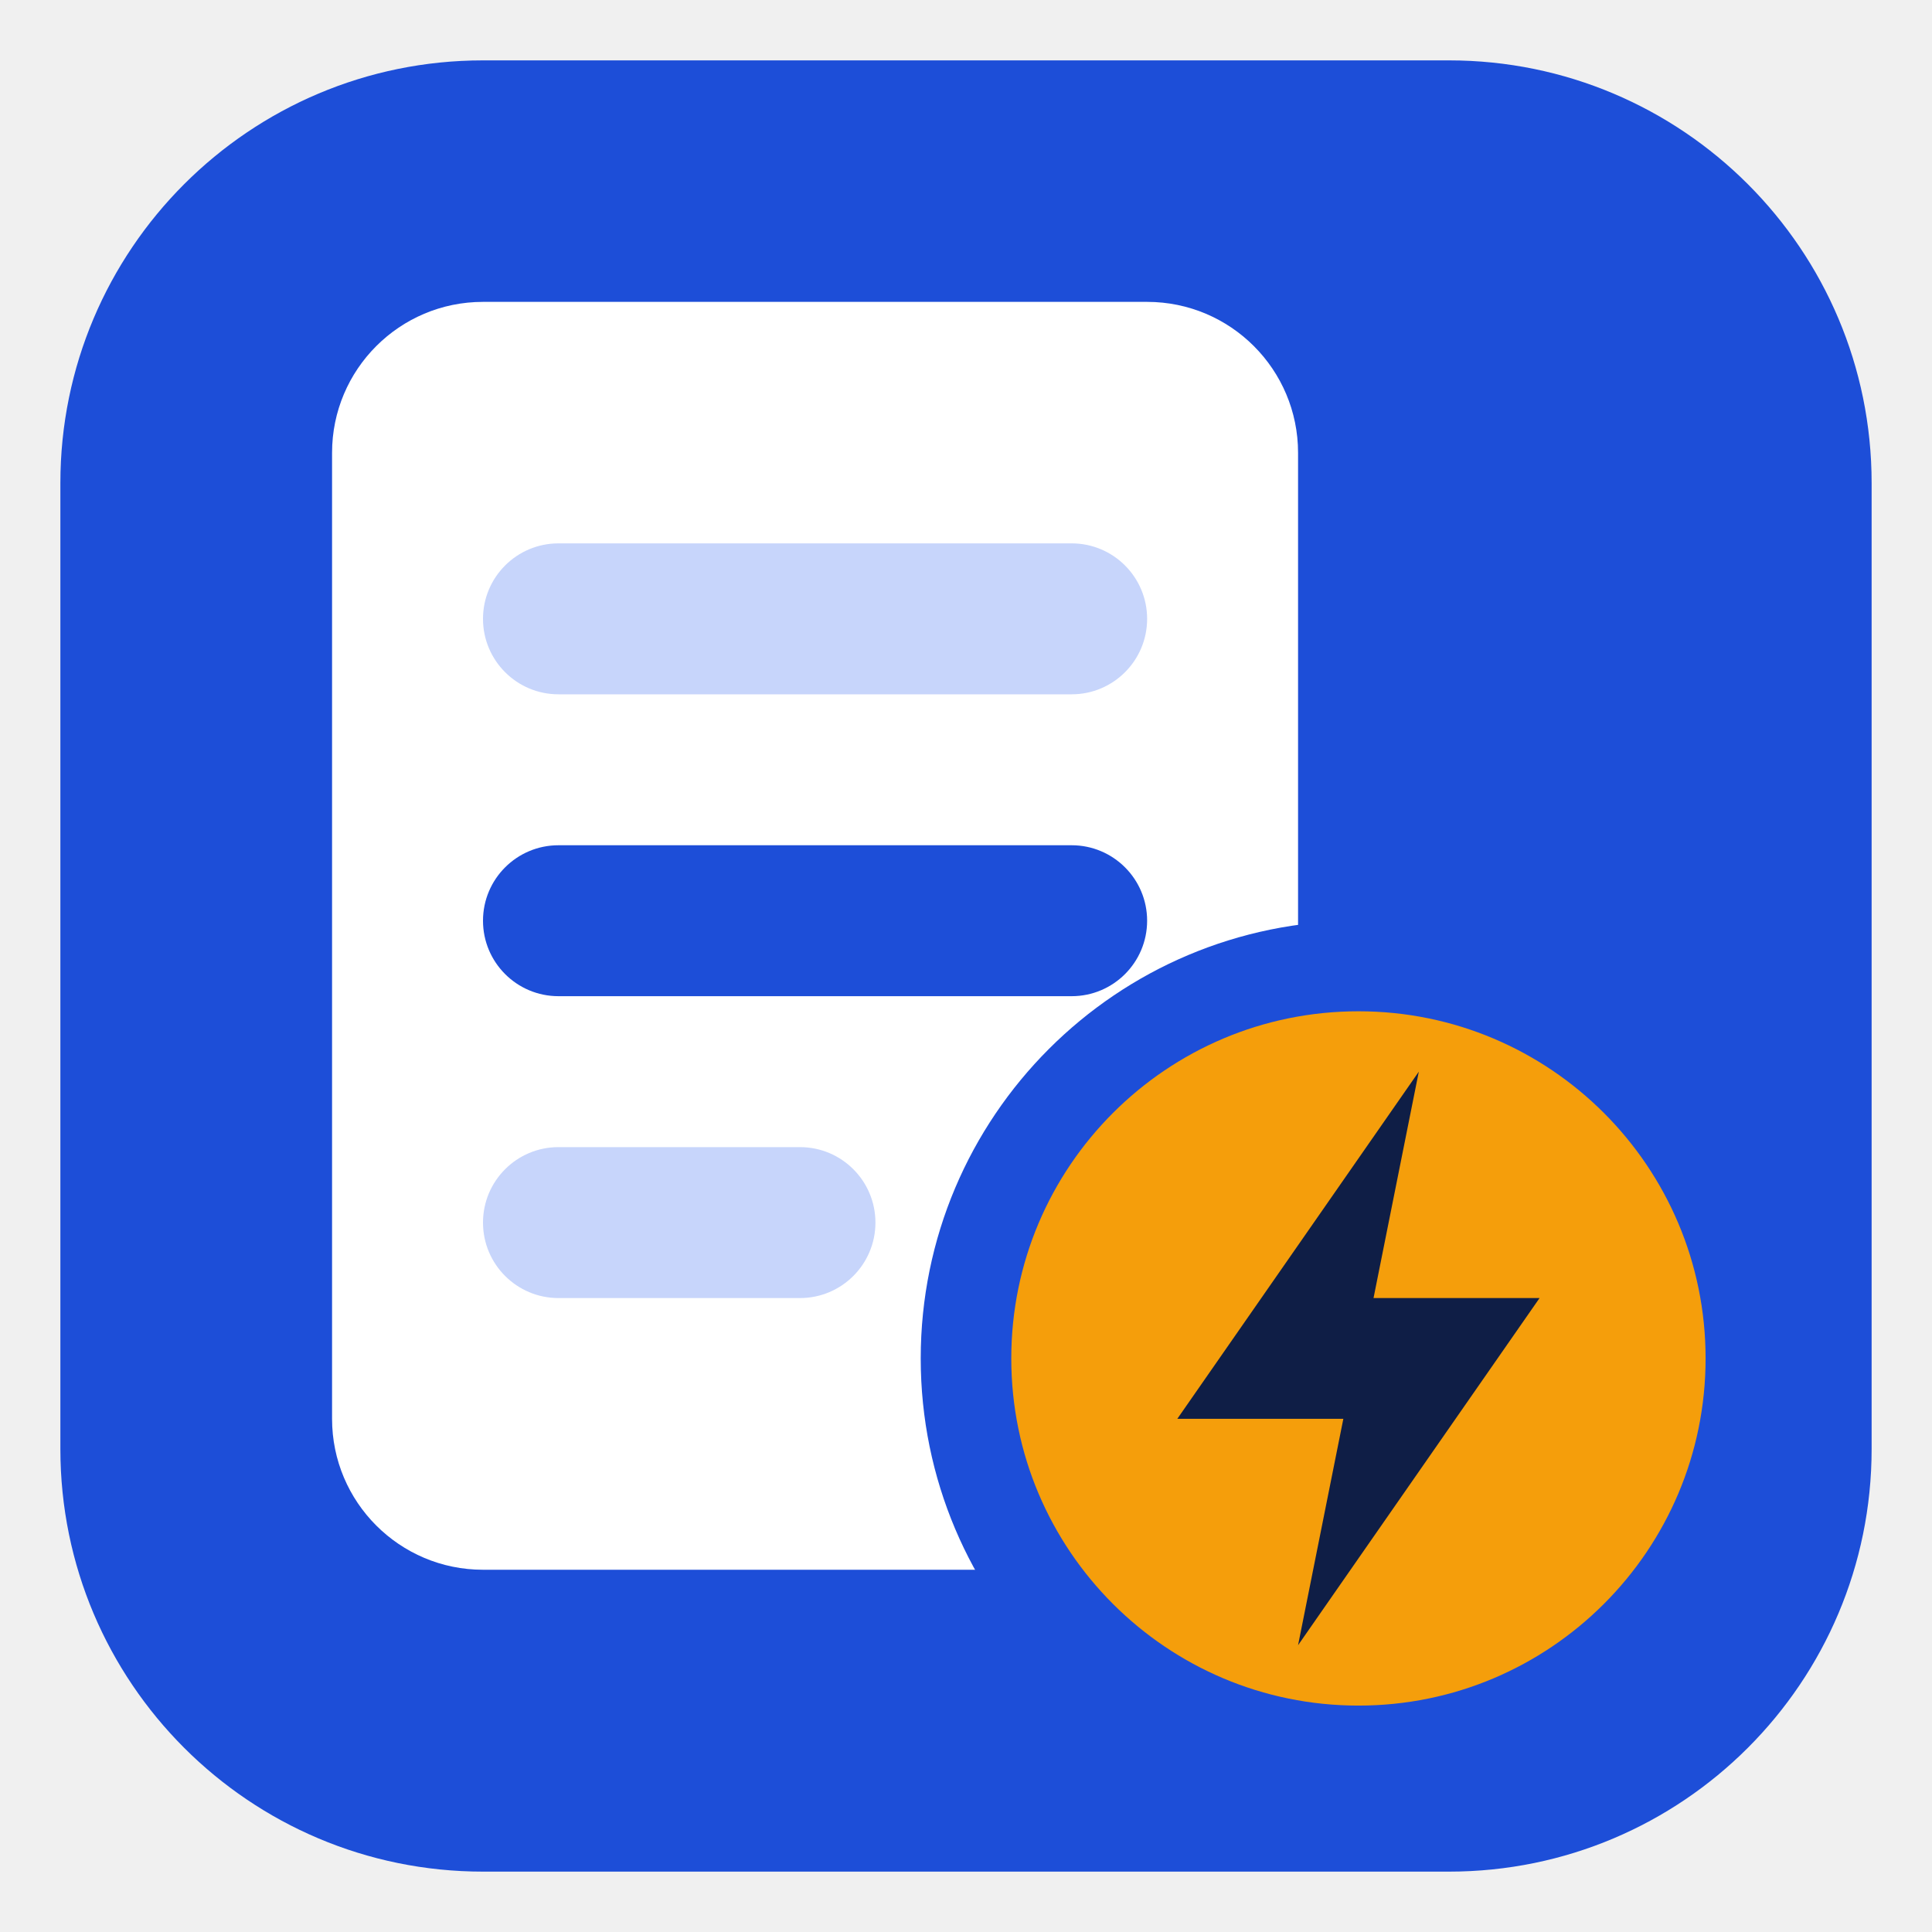
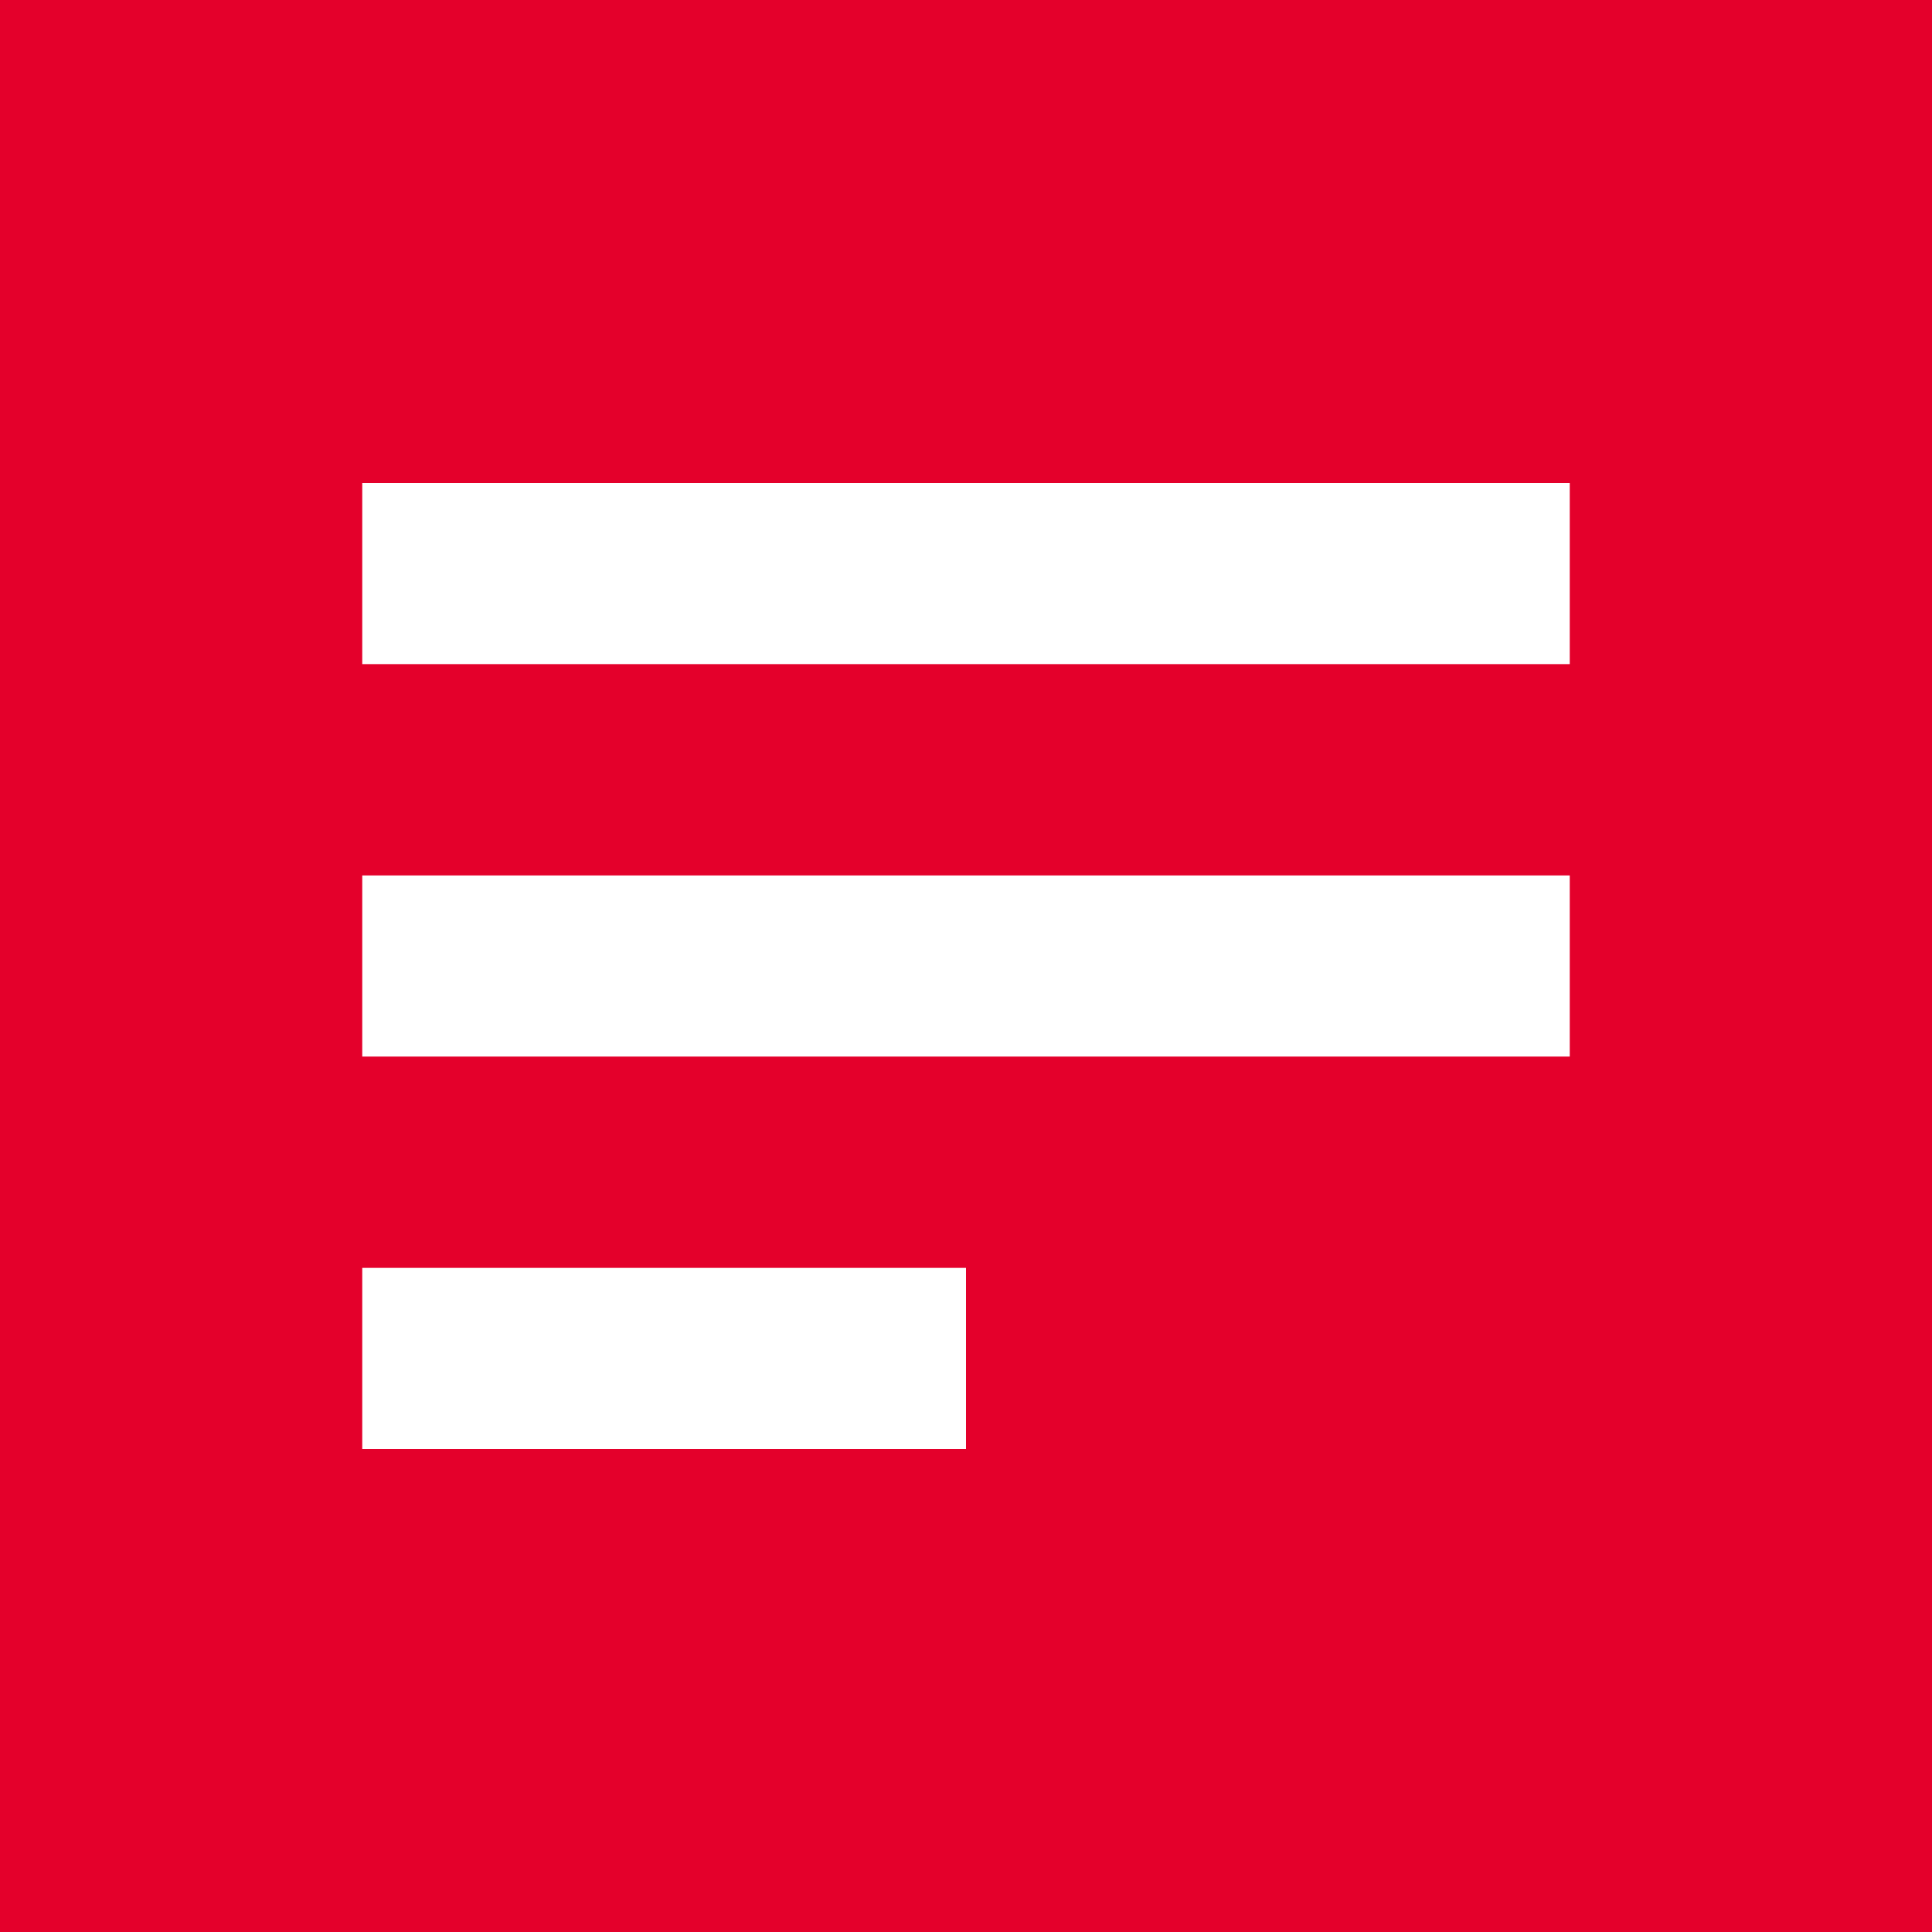
<svg xmlns="http://www.w3.org/2000/svg" viewBox="0 0 64 64">
-   <rect x="2" y="2" width="60" height="60" rx="14" fill="#1D4ED8" />
-   <rect x="11" y="10" width="32" height="42" rx="5" fill="#FFFFFF" />
-   <rect x="16" y="18" width="22" height="5" rx="2.5" fill="#C7D5FB" />
-   <rect x="16" y="28" width="22" height="5" rx="2.5" fill="#1D4ED8" />
-   <rect x="16" y="38" width="13" height="5" rx="2.5" fill="#C7D5FB" />
-   <circle cx="45" cy="45" r="13" fill="#F59E0B" stroke="#1D4ED8" stroke-width="3" />
-   <path d="M47 35.5 L39 47 H44.5 L43 54.5 L51 43 H45.5 Z" fill="#0F1E46" />
+   <rect width="64" height="64" fill="#E4002B" />
+   <rect x="12" y="16" width="40" height="6" fill="#FFFFFF" />
+   <rect x="12" y="29" width="40" height="6" fill="#FFFFFF" />
+   <rect x="12" y="42" width="20" height="6" fill="#FFFFFF" />
</svg>
